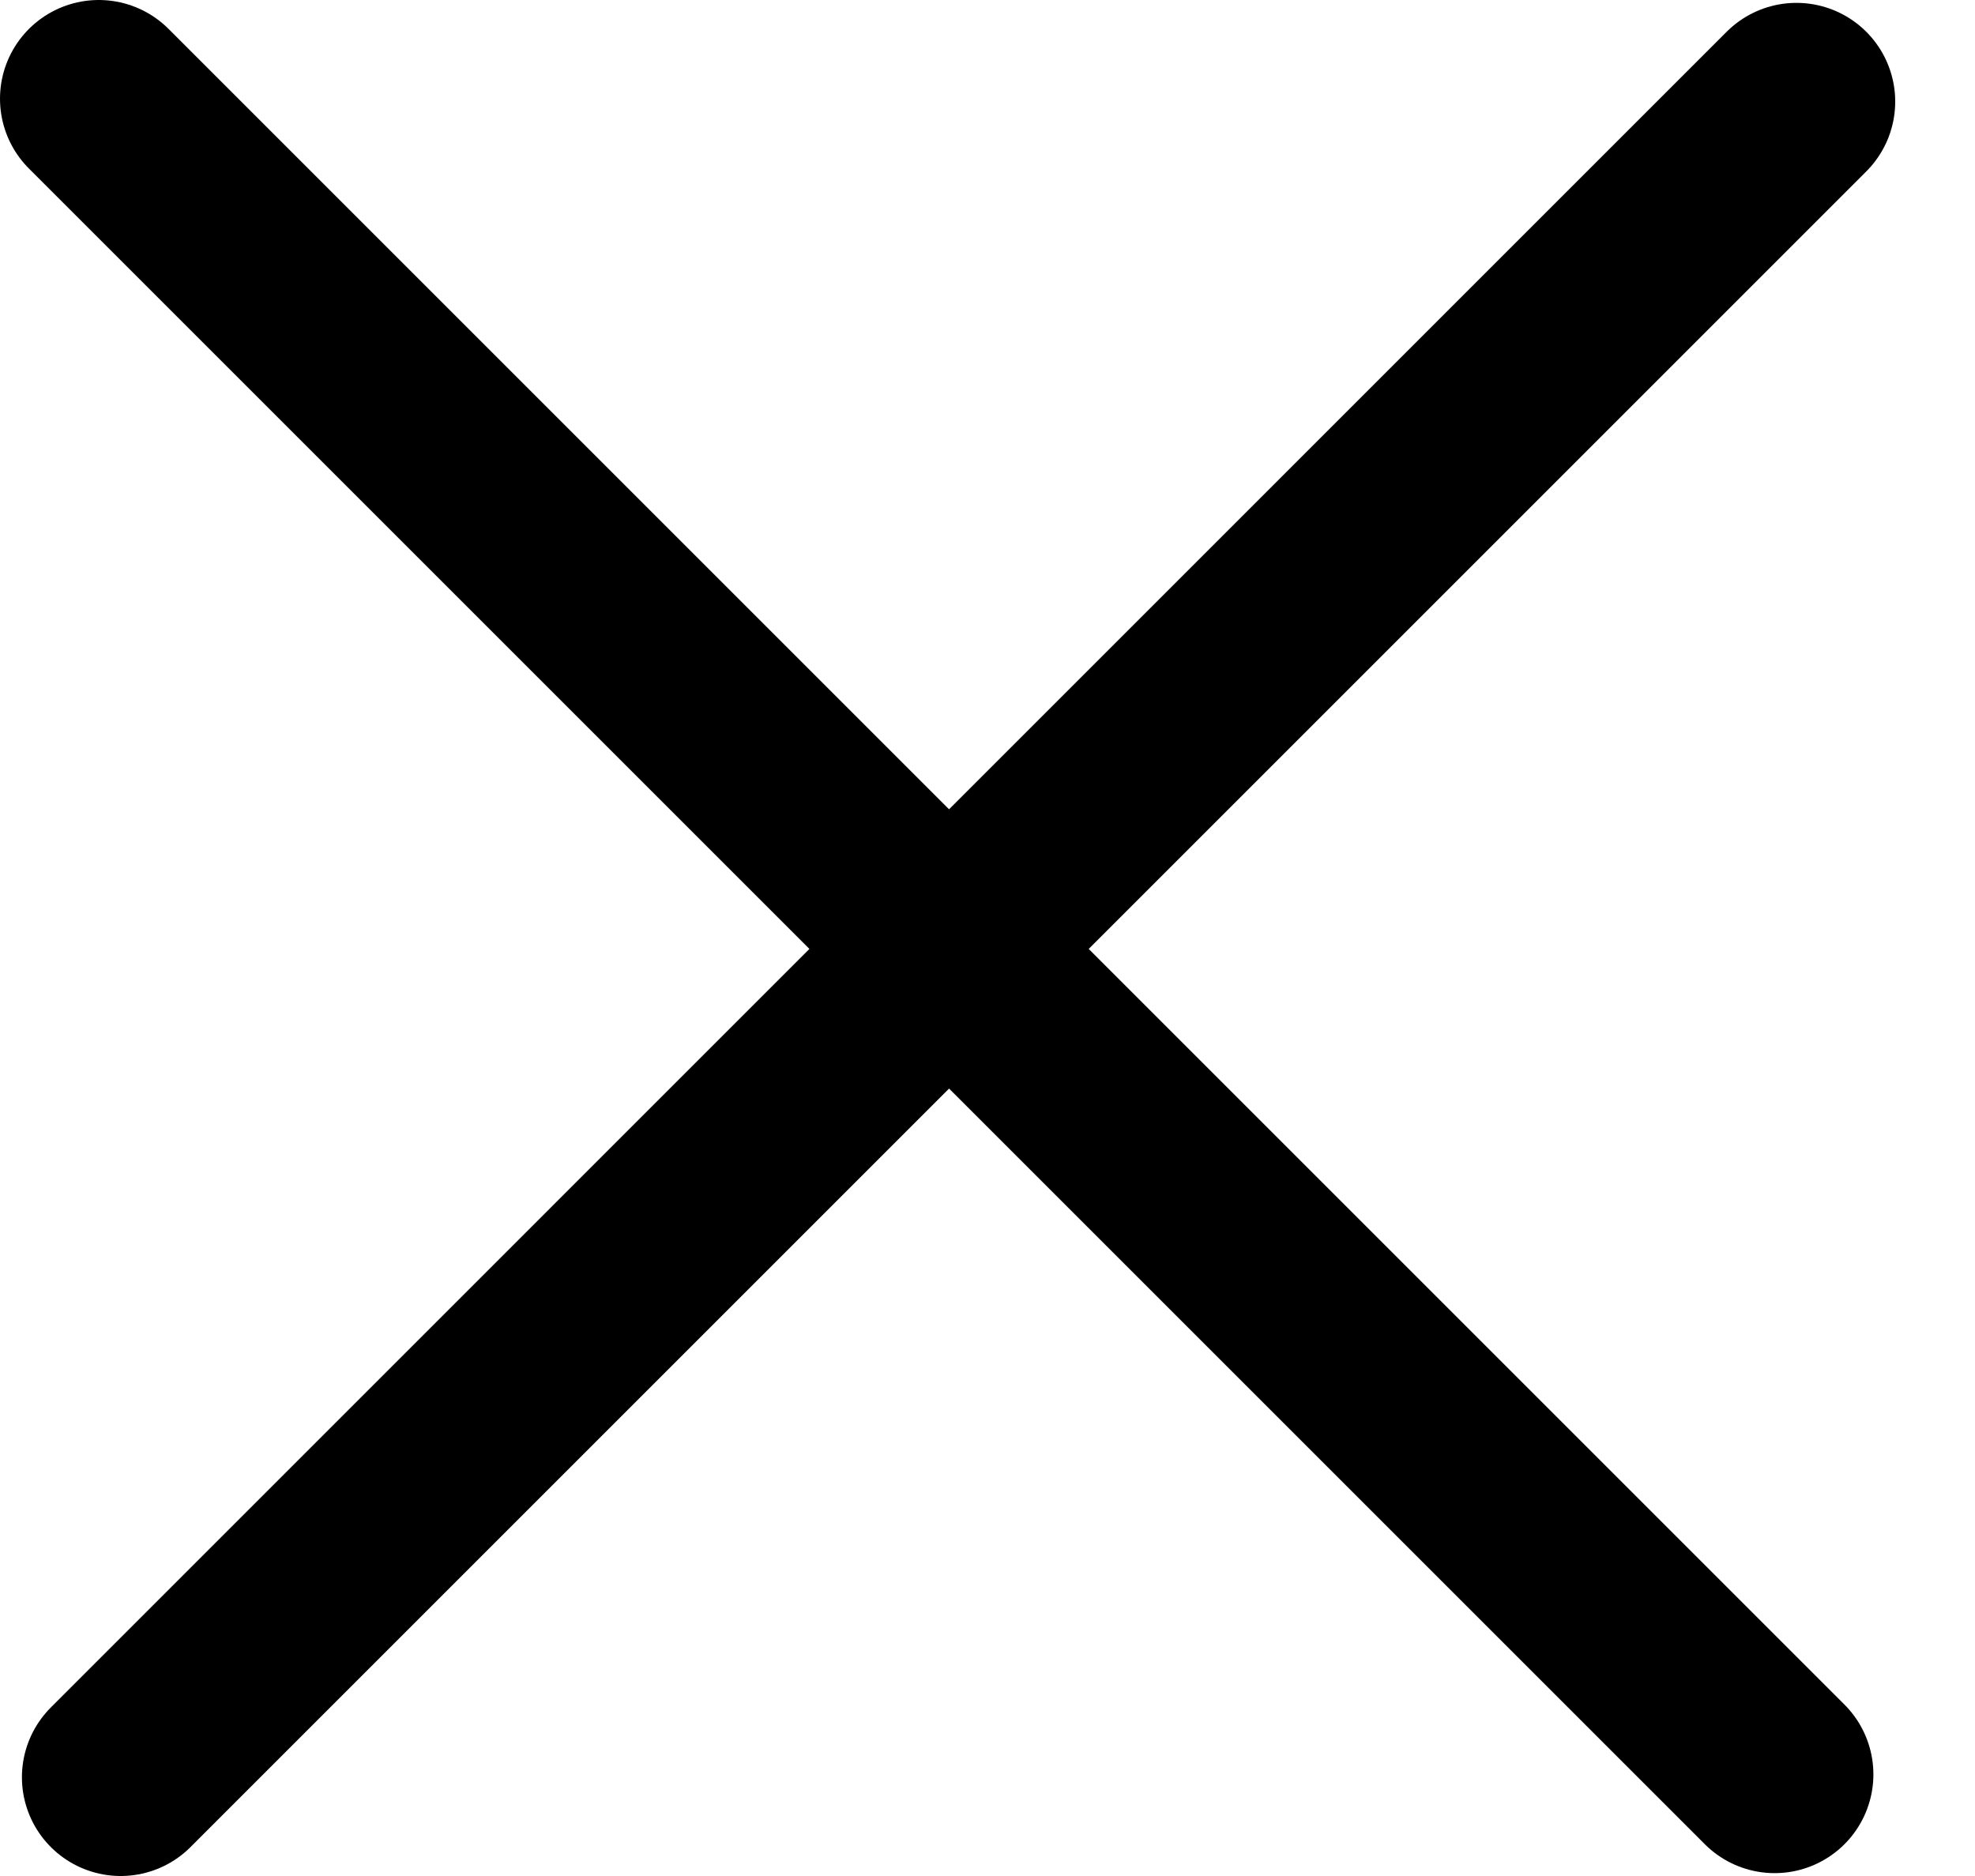
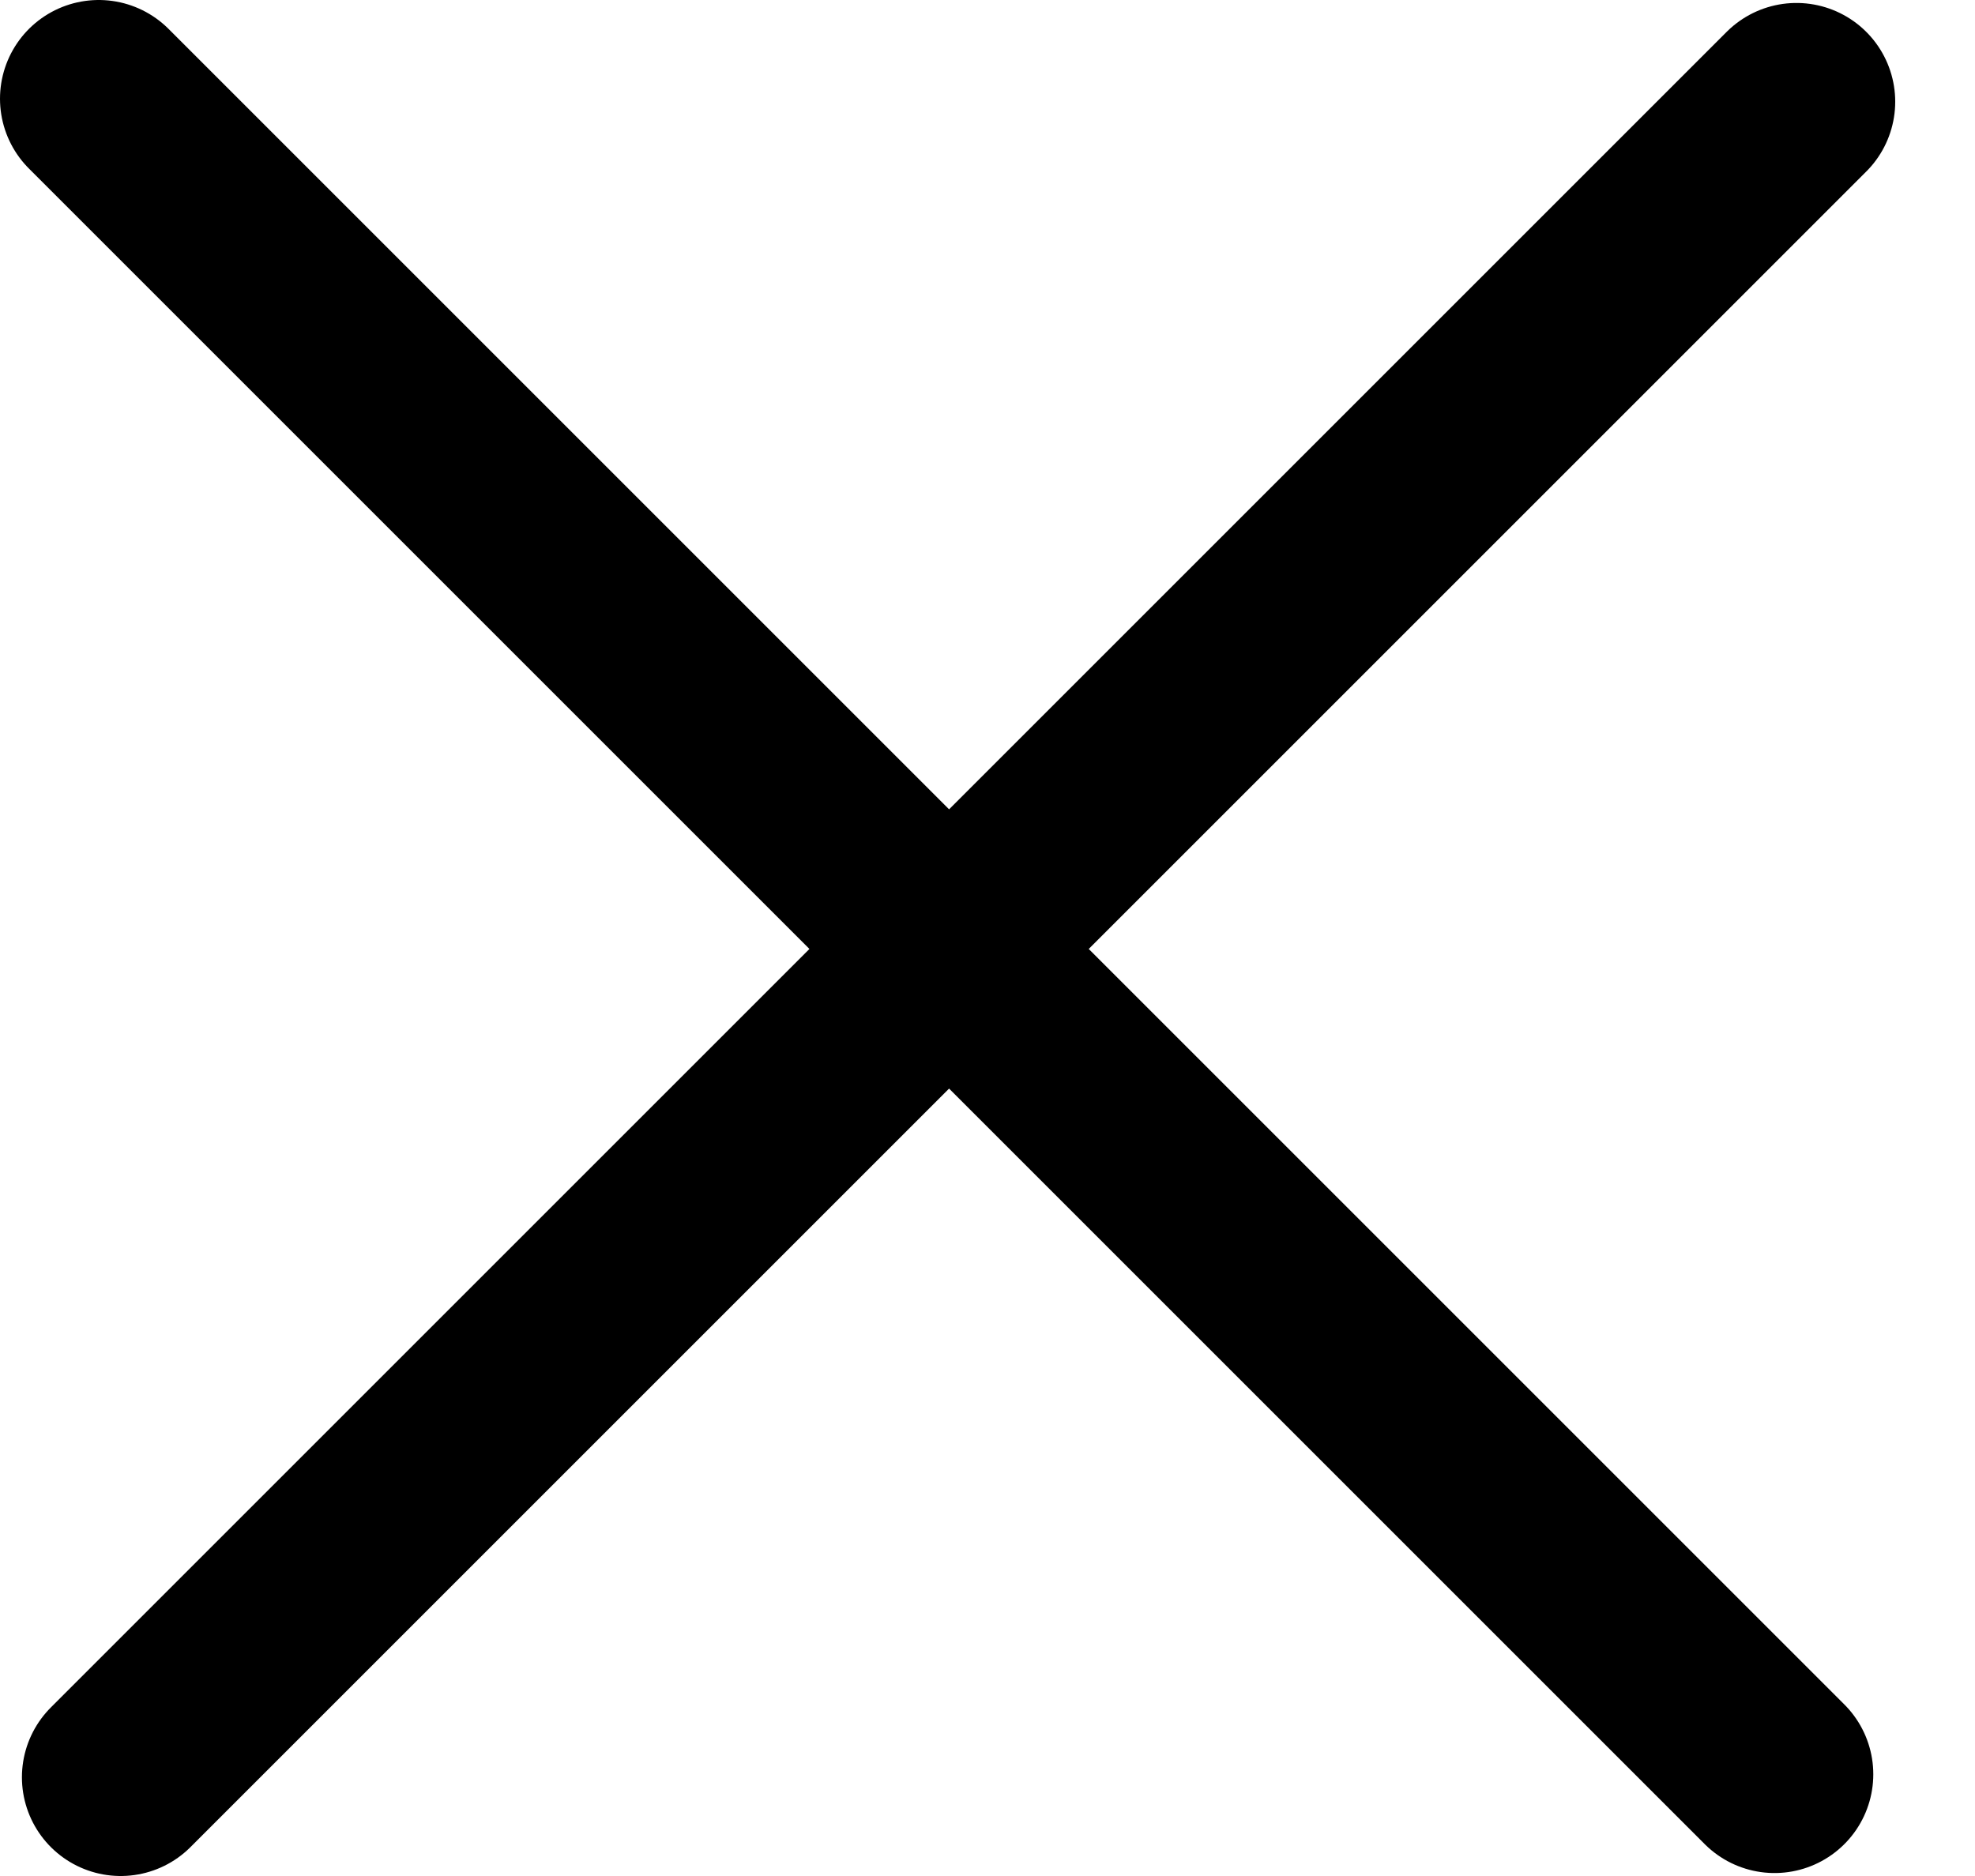
- <svg xmlns="http://www.w3.org/2000/svg" width="20" height="19" viewBox="0 0 20 19" fill="none">
-   <path d="M1 1L17.971 17.971" stroke="black" stroke-width="2" stroke-linecap="round" stroke-linejoin="round" />
-   <path d="M1.222 18L18.192 1.029" stroke="black" stroke-width="2" stroke-linecap="round" stroke-linejoin="round" />
+ <svg xmlns="http://www.w3.org/2000/svg" width="20" height="19" fill="none" viewBox="0 0 20 19">
+   <path stroke="#000" stroke-linecap="round" stroke-linejoin="round" stroke-width="2" d="m1 1 16.97 16.97M1.222 18l16.97-16.97" />
</svg>
